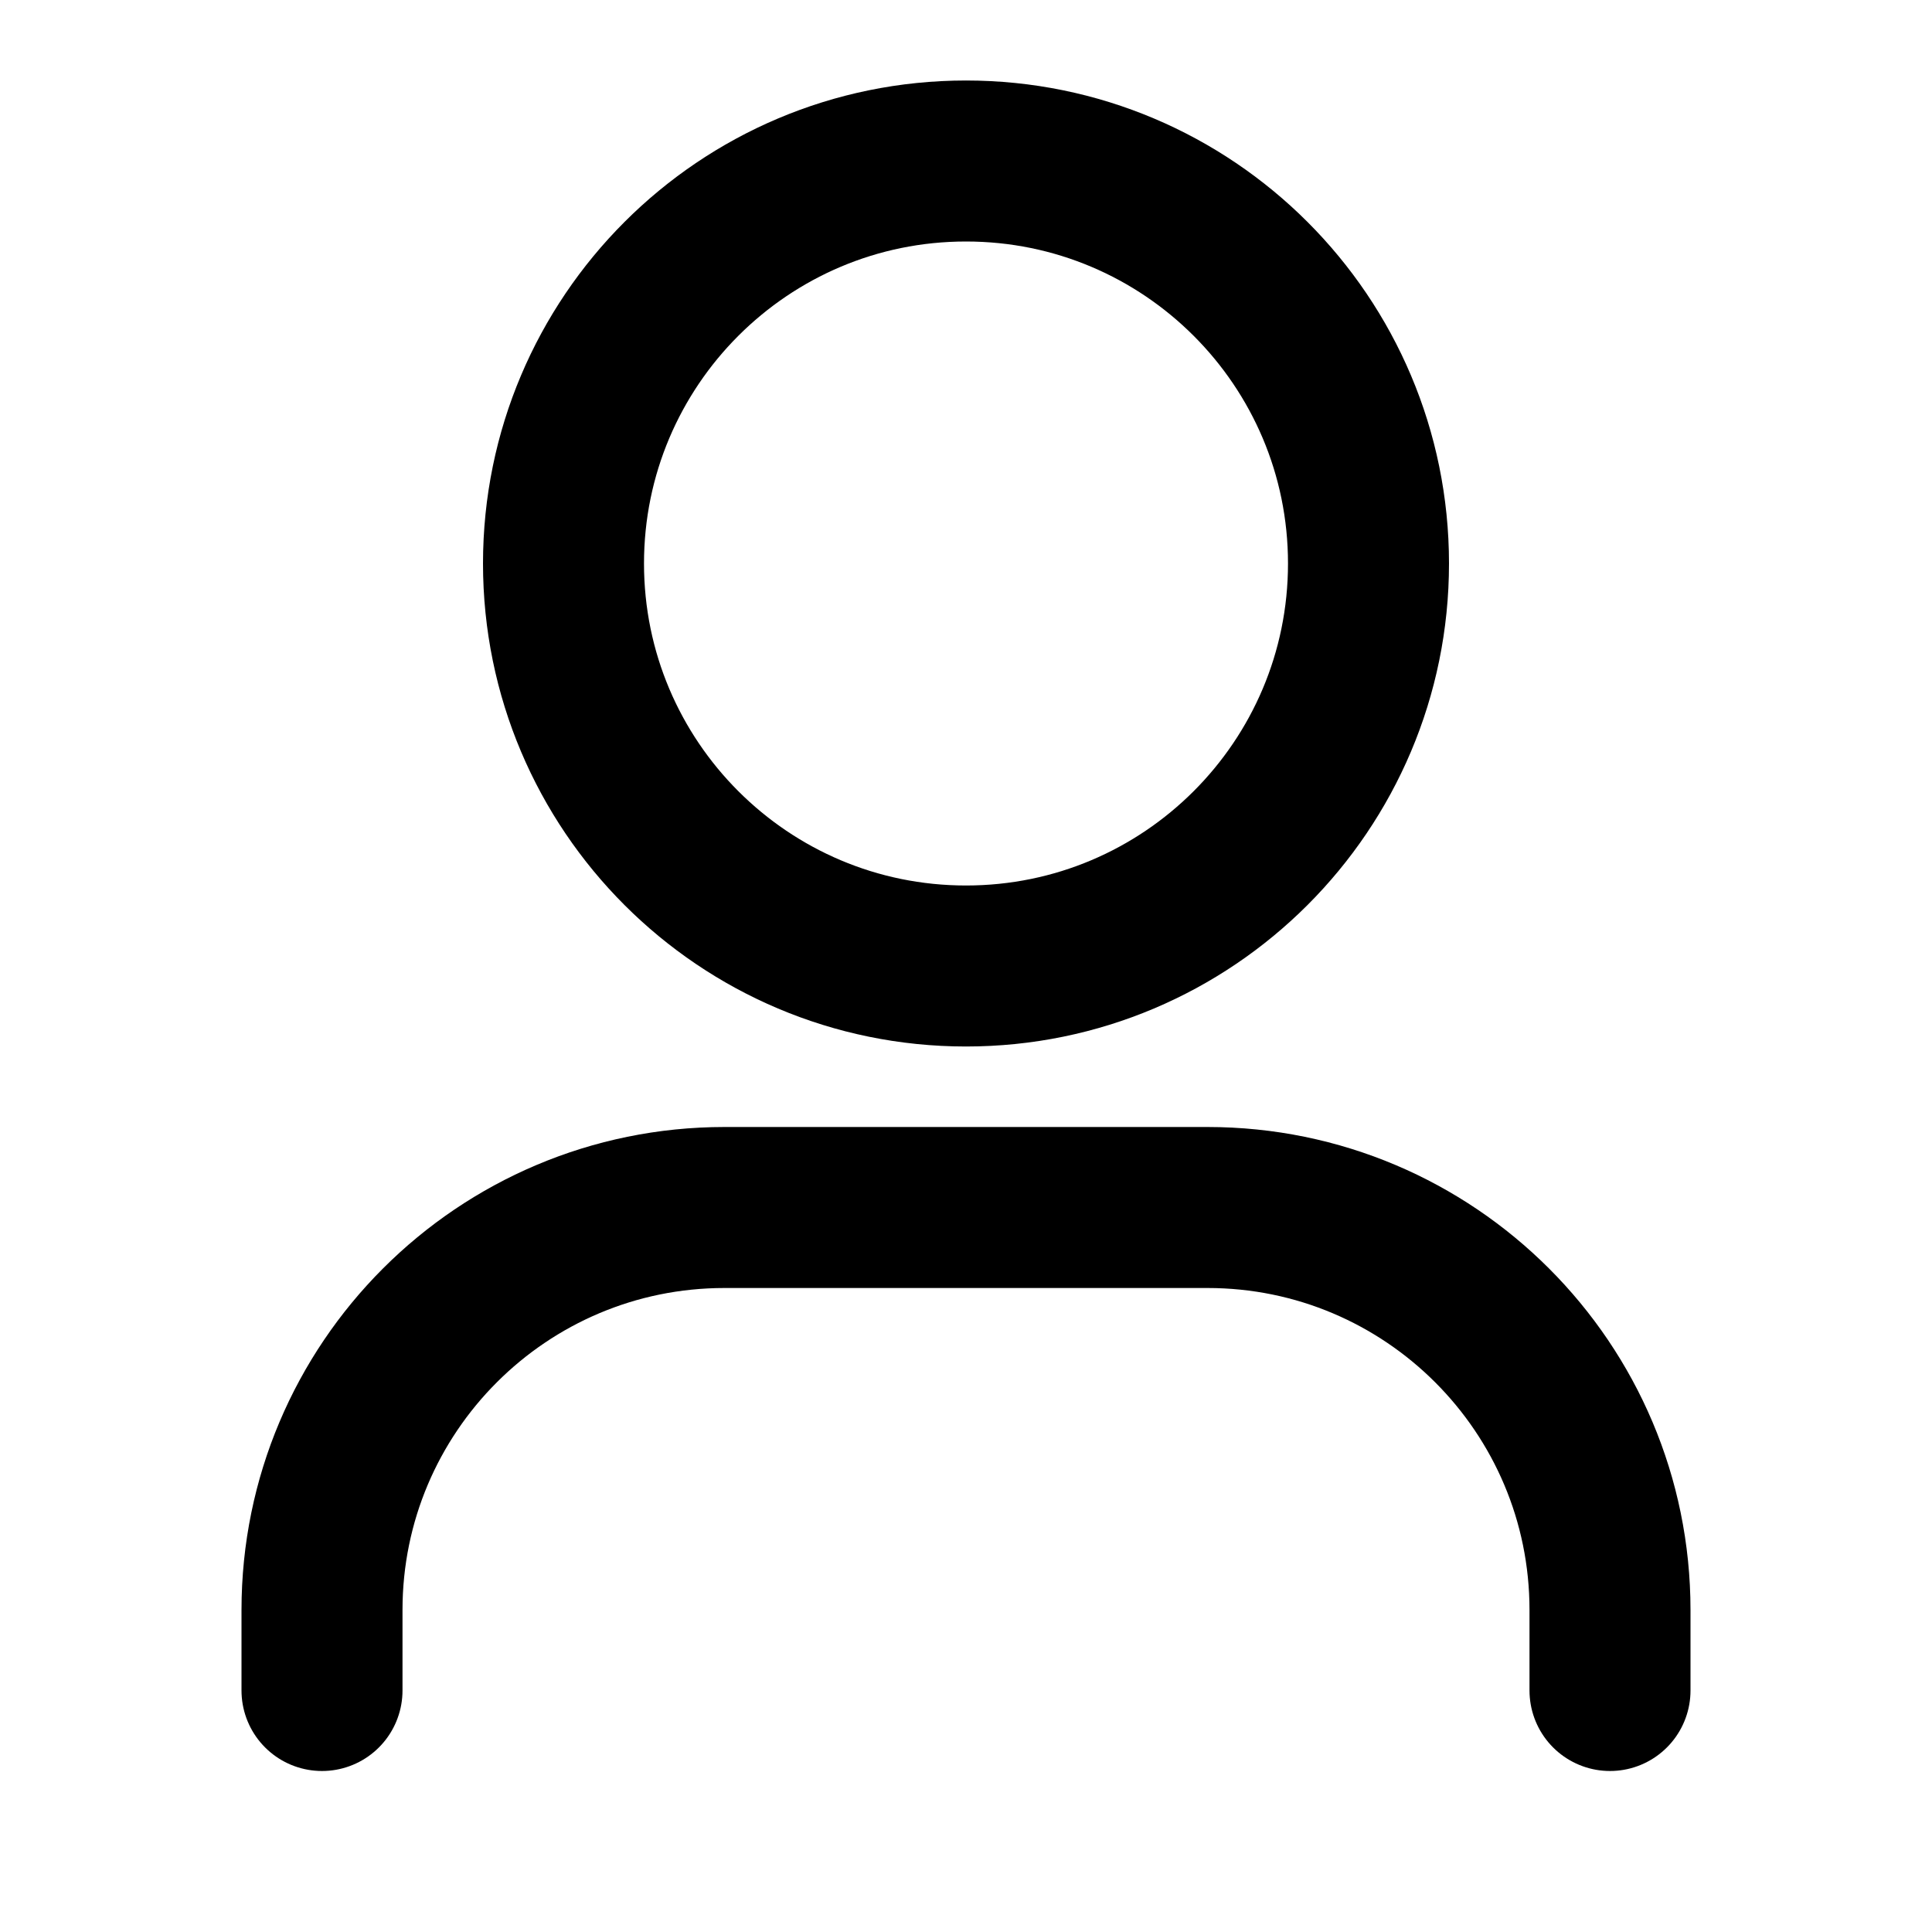
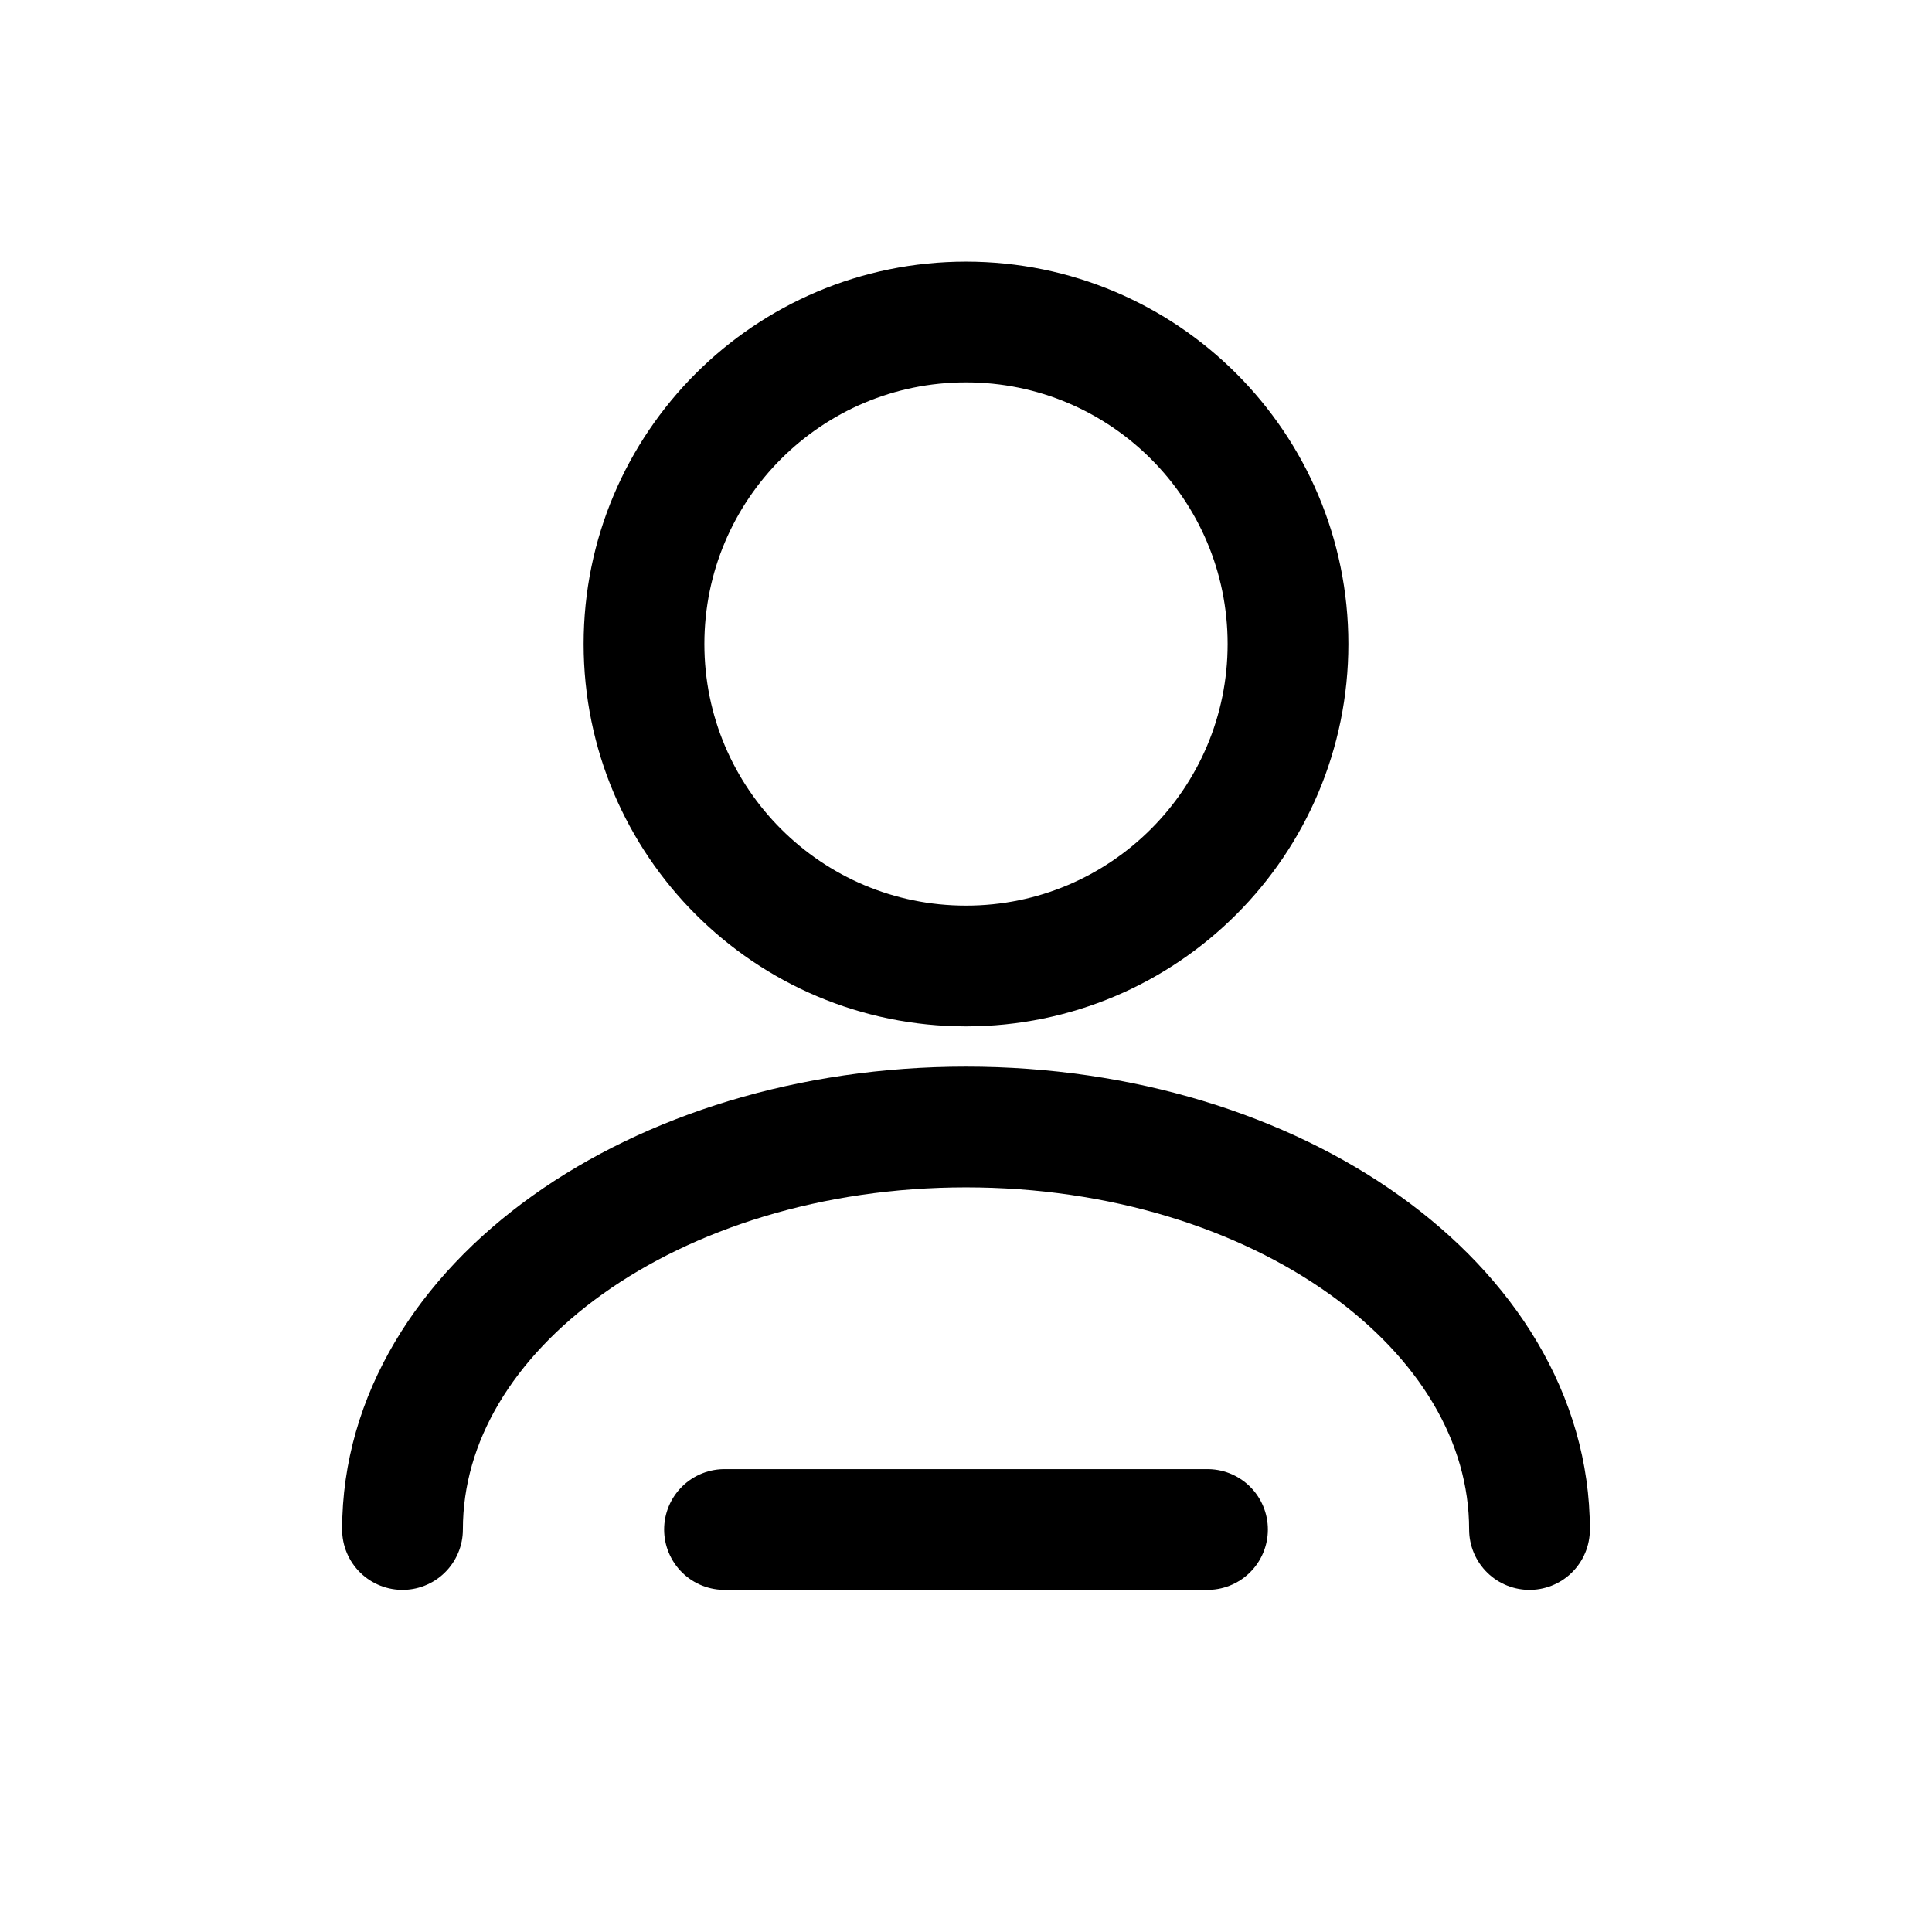
<svg xmlns="http://www.w3.org/2000/svg" width="24" height="24" viewBox="0 0 24 24" fill="none">
-   <path d="M12 12C14.761 12 17 9.761 17 7C17 4.239 14.761 2 12 2C9.239 2 7 4.239 7 7C7 9.761 9.239 12 12 12Z" stroke="#000000" stroke-width="2" stroke-linecap="round" stroke-linejoin="round" />
-   <path d="M4 21V20C4 17.239 6.239 15 9 15H15C17.761 15 20 17.239 20 20V21" stroke="#000000" stroke-width="2" stroke-linecap="round" stroke-linejoin="round" />
+   <circle cx="12" cy="8" r="4" stroke="currentColor" stroke-width="1.5" />
+   <path d="M5 19C5 16.239 8.134 14 12 14C15.866 14 19 16.239 19 19" stroke="currentColor" stroke-width="1.5" stroke-linecap="round" />
+   <path d="M15 19H9" stroke="currentColor" stroke-width="1.5" stroke-linecap="round" />
</svg>
